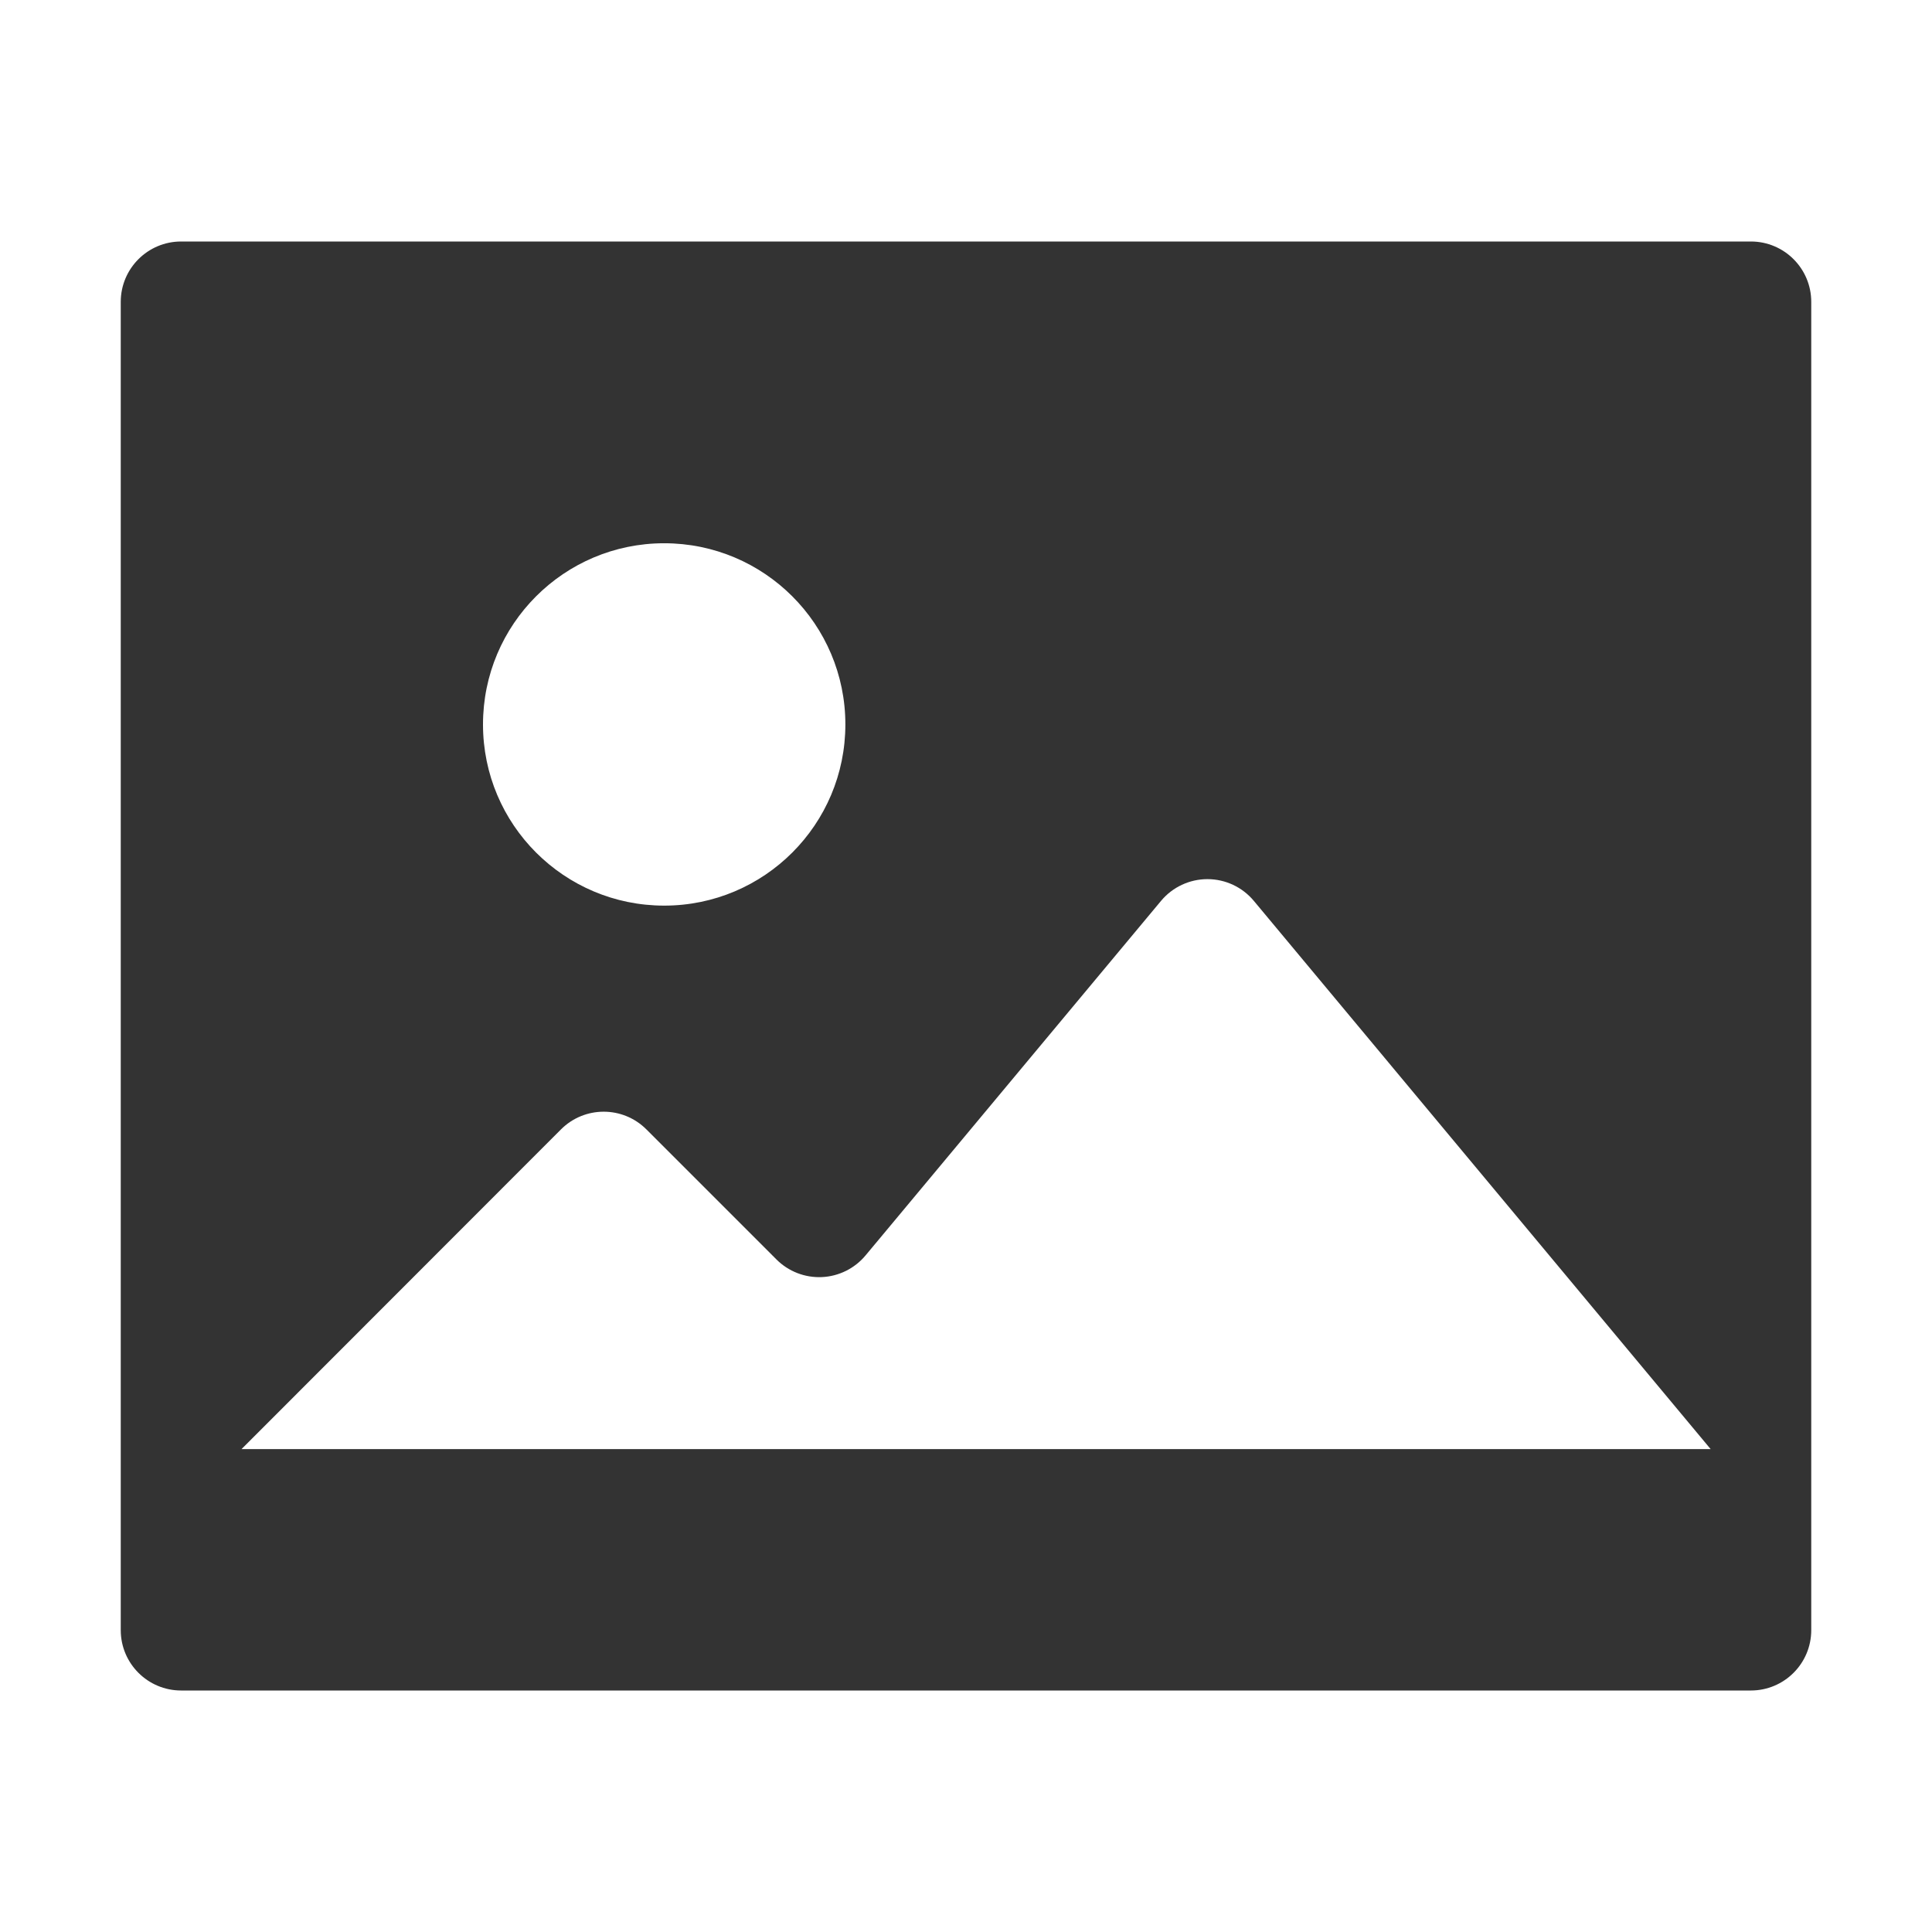
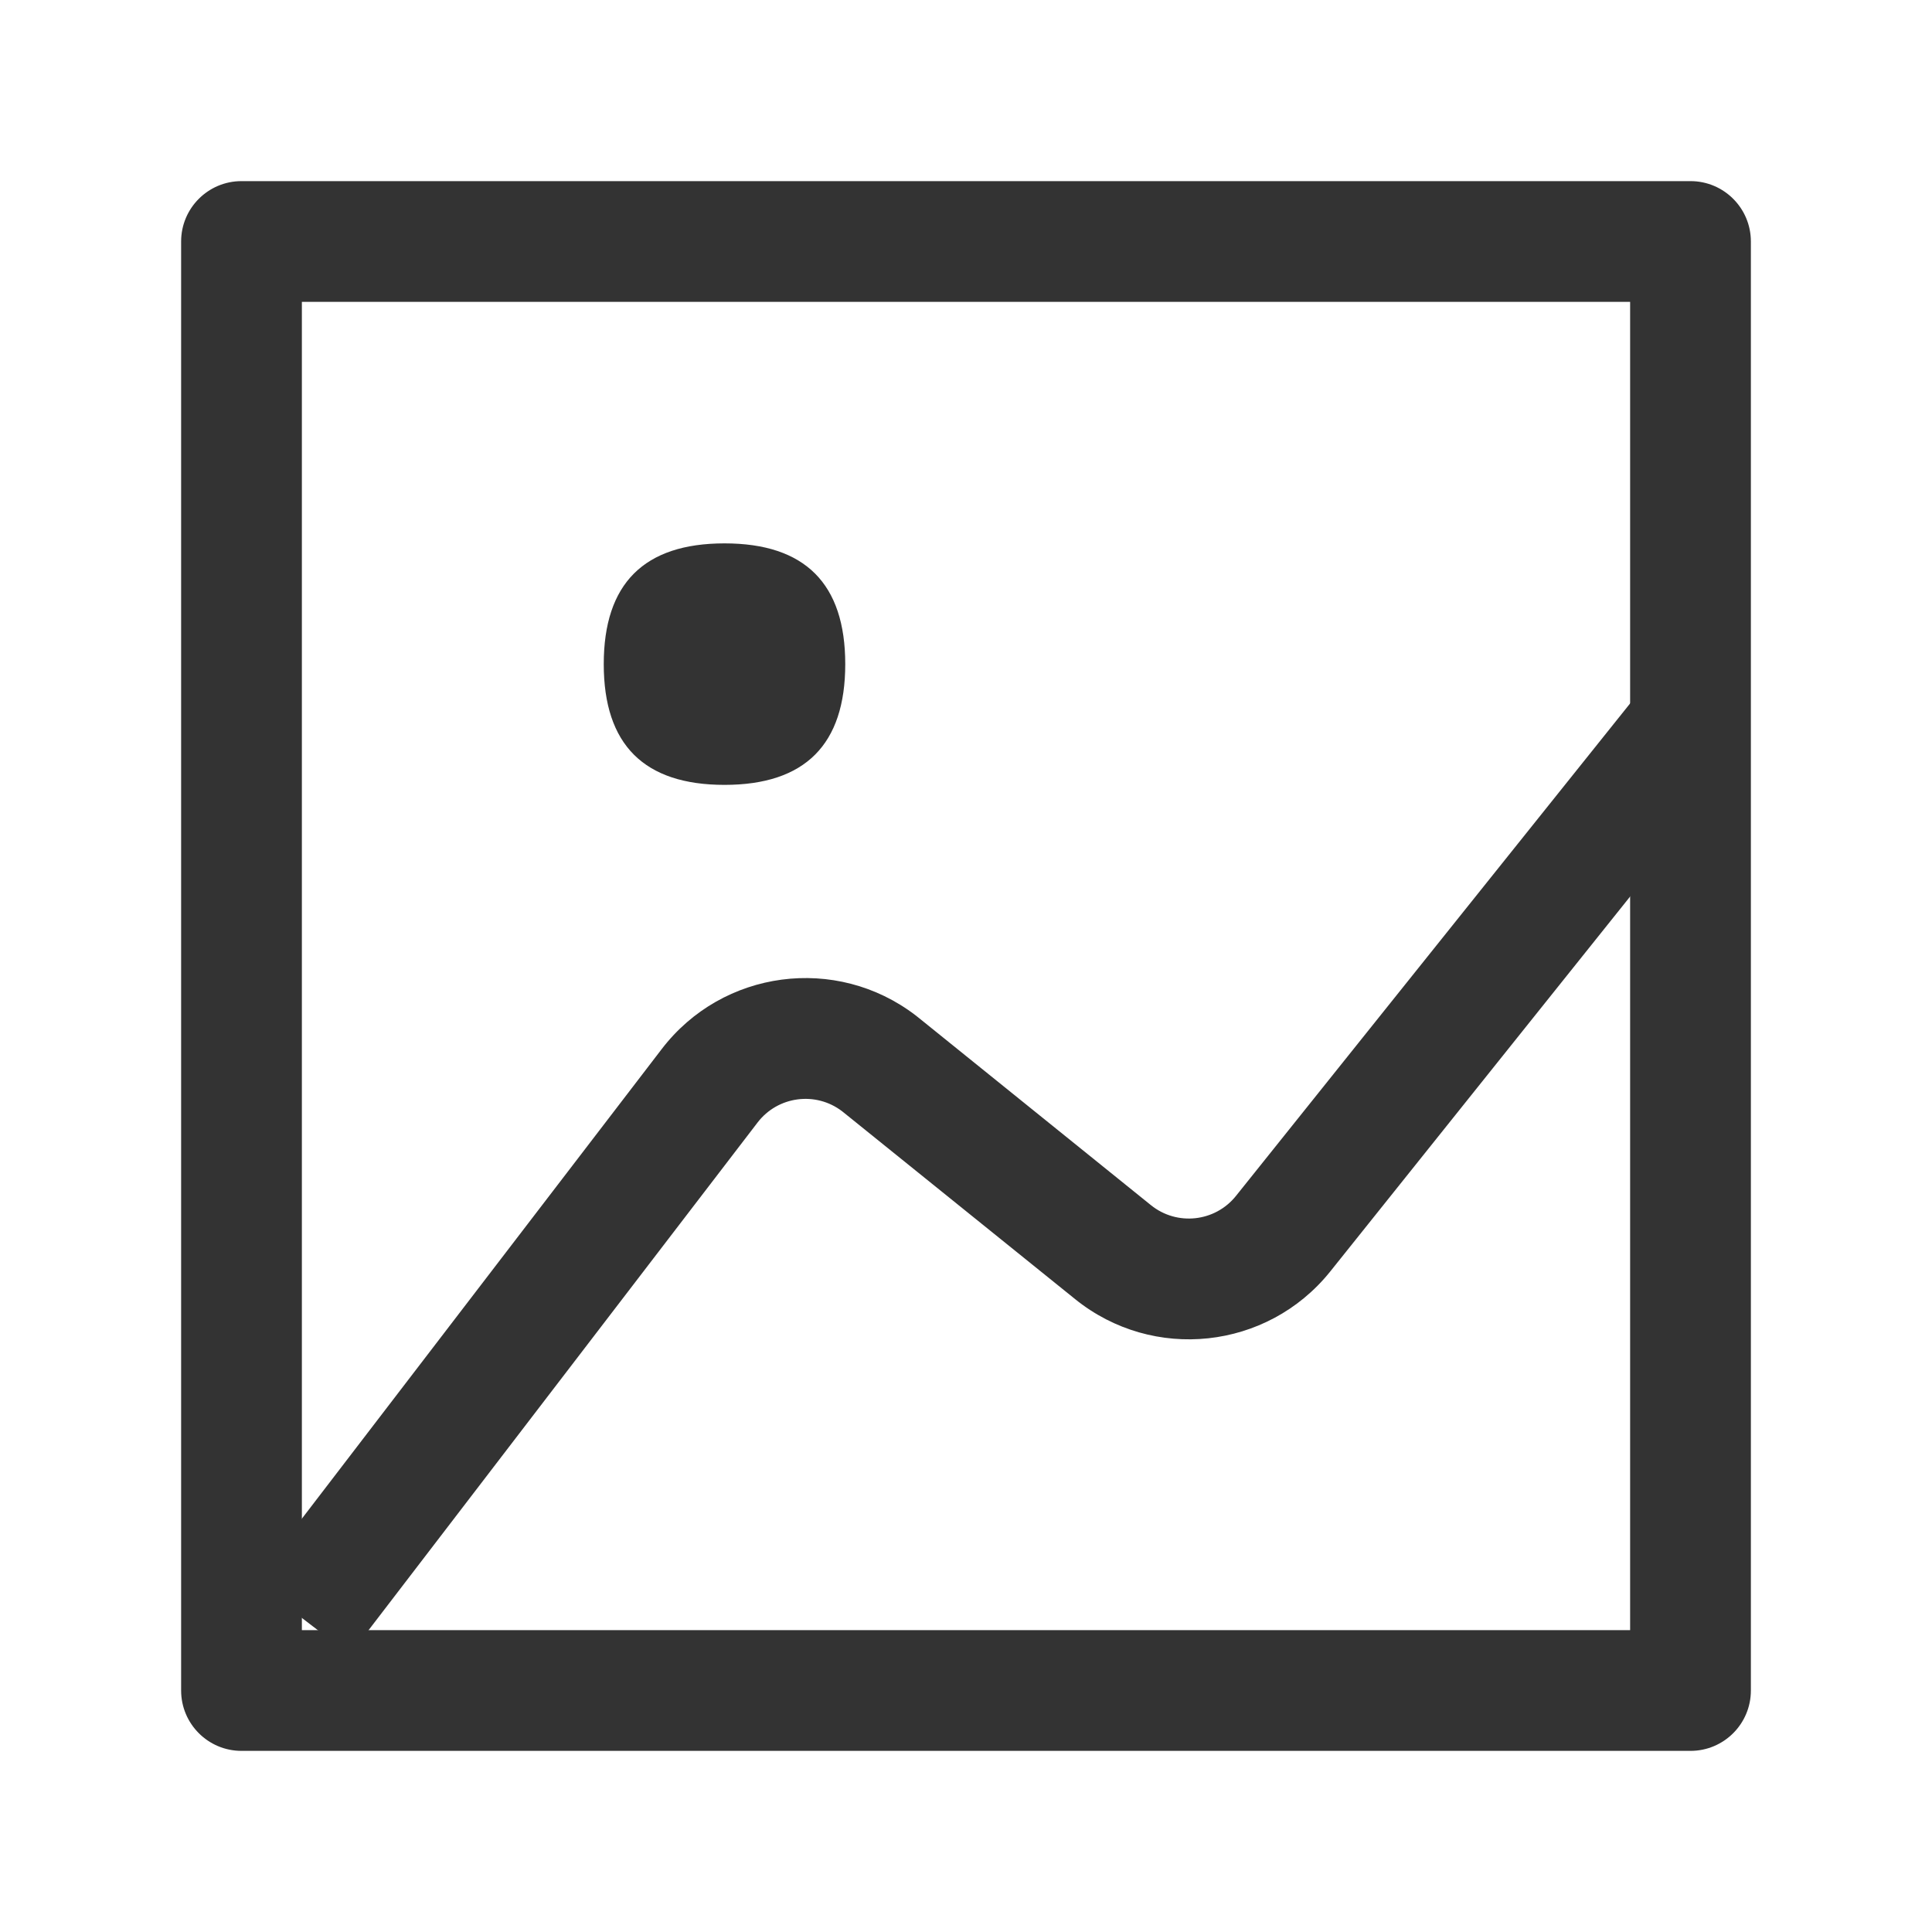
<svg xmlns="http://www.w3.org/2000/svg" class="icon" width="200" height="200" viewBox="0 0 1024 1024">
-   <path fill="#333" d="M96 896a32 32 0 01-32-32V160a32 32 0 0132-32h832a32 32 0 0132 32v704a32 32 0 01-32 32H96zm315.52-228.48l-68.928-68.928a32 32 0 00-45.248 0L128 768.064h778.688l-242.112-290.56a32 32 0 00-49.216 0L458.752 665.408a32 32 0 01-47.232 2.112zM256 384a96 96 0 10192.064-.064A96 96 0 00256 384z" />
+   <path fill="#333" d="M160 160v704h704V160H160zm-32-64h768a32 32 0 0132 32v768a32 32 0 01-32 32H128a32 32 0 01-32-32V128a32 32 0 0132-32z" />
+   <path fill="#333" d="M384 288q64 0 64 64t-64 64q-64 0-64-64t64-64zM185.408 876.992l-50.816-38.912L350.72 556.032a96 96 0 01134.592-17.856l1.856 1.472 122.88 99.136a32 32 0 0044.992-4.864l216-269.888 49.92 39.936-215.808 269.824-.256.32a96 96 0 01-135.04 14.464l-122.88-99.072-.64-.512a32 32 0 00-44.8 5.952L185.408 876.992z" />
</svg>
